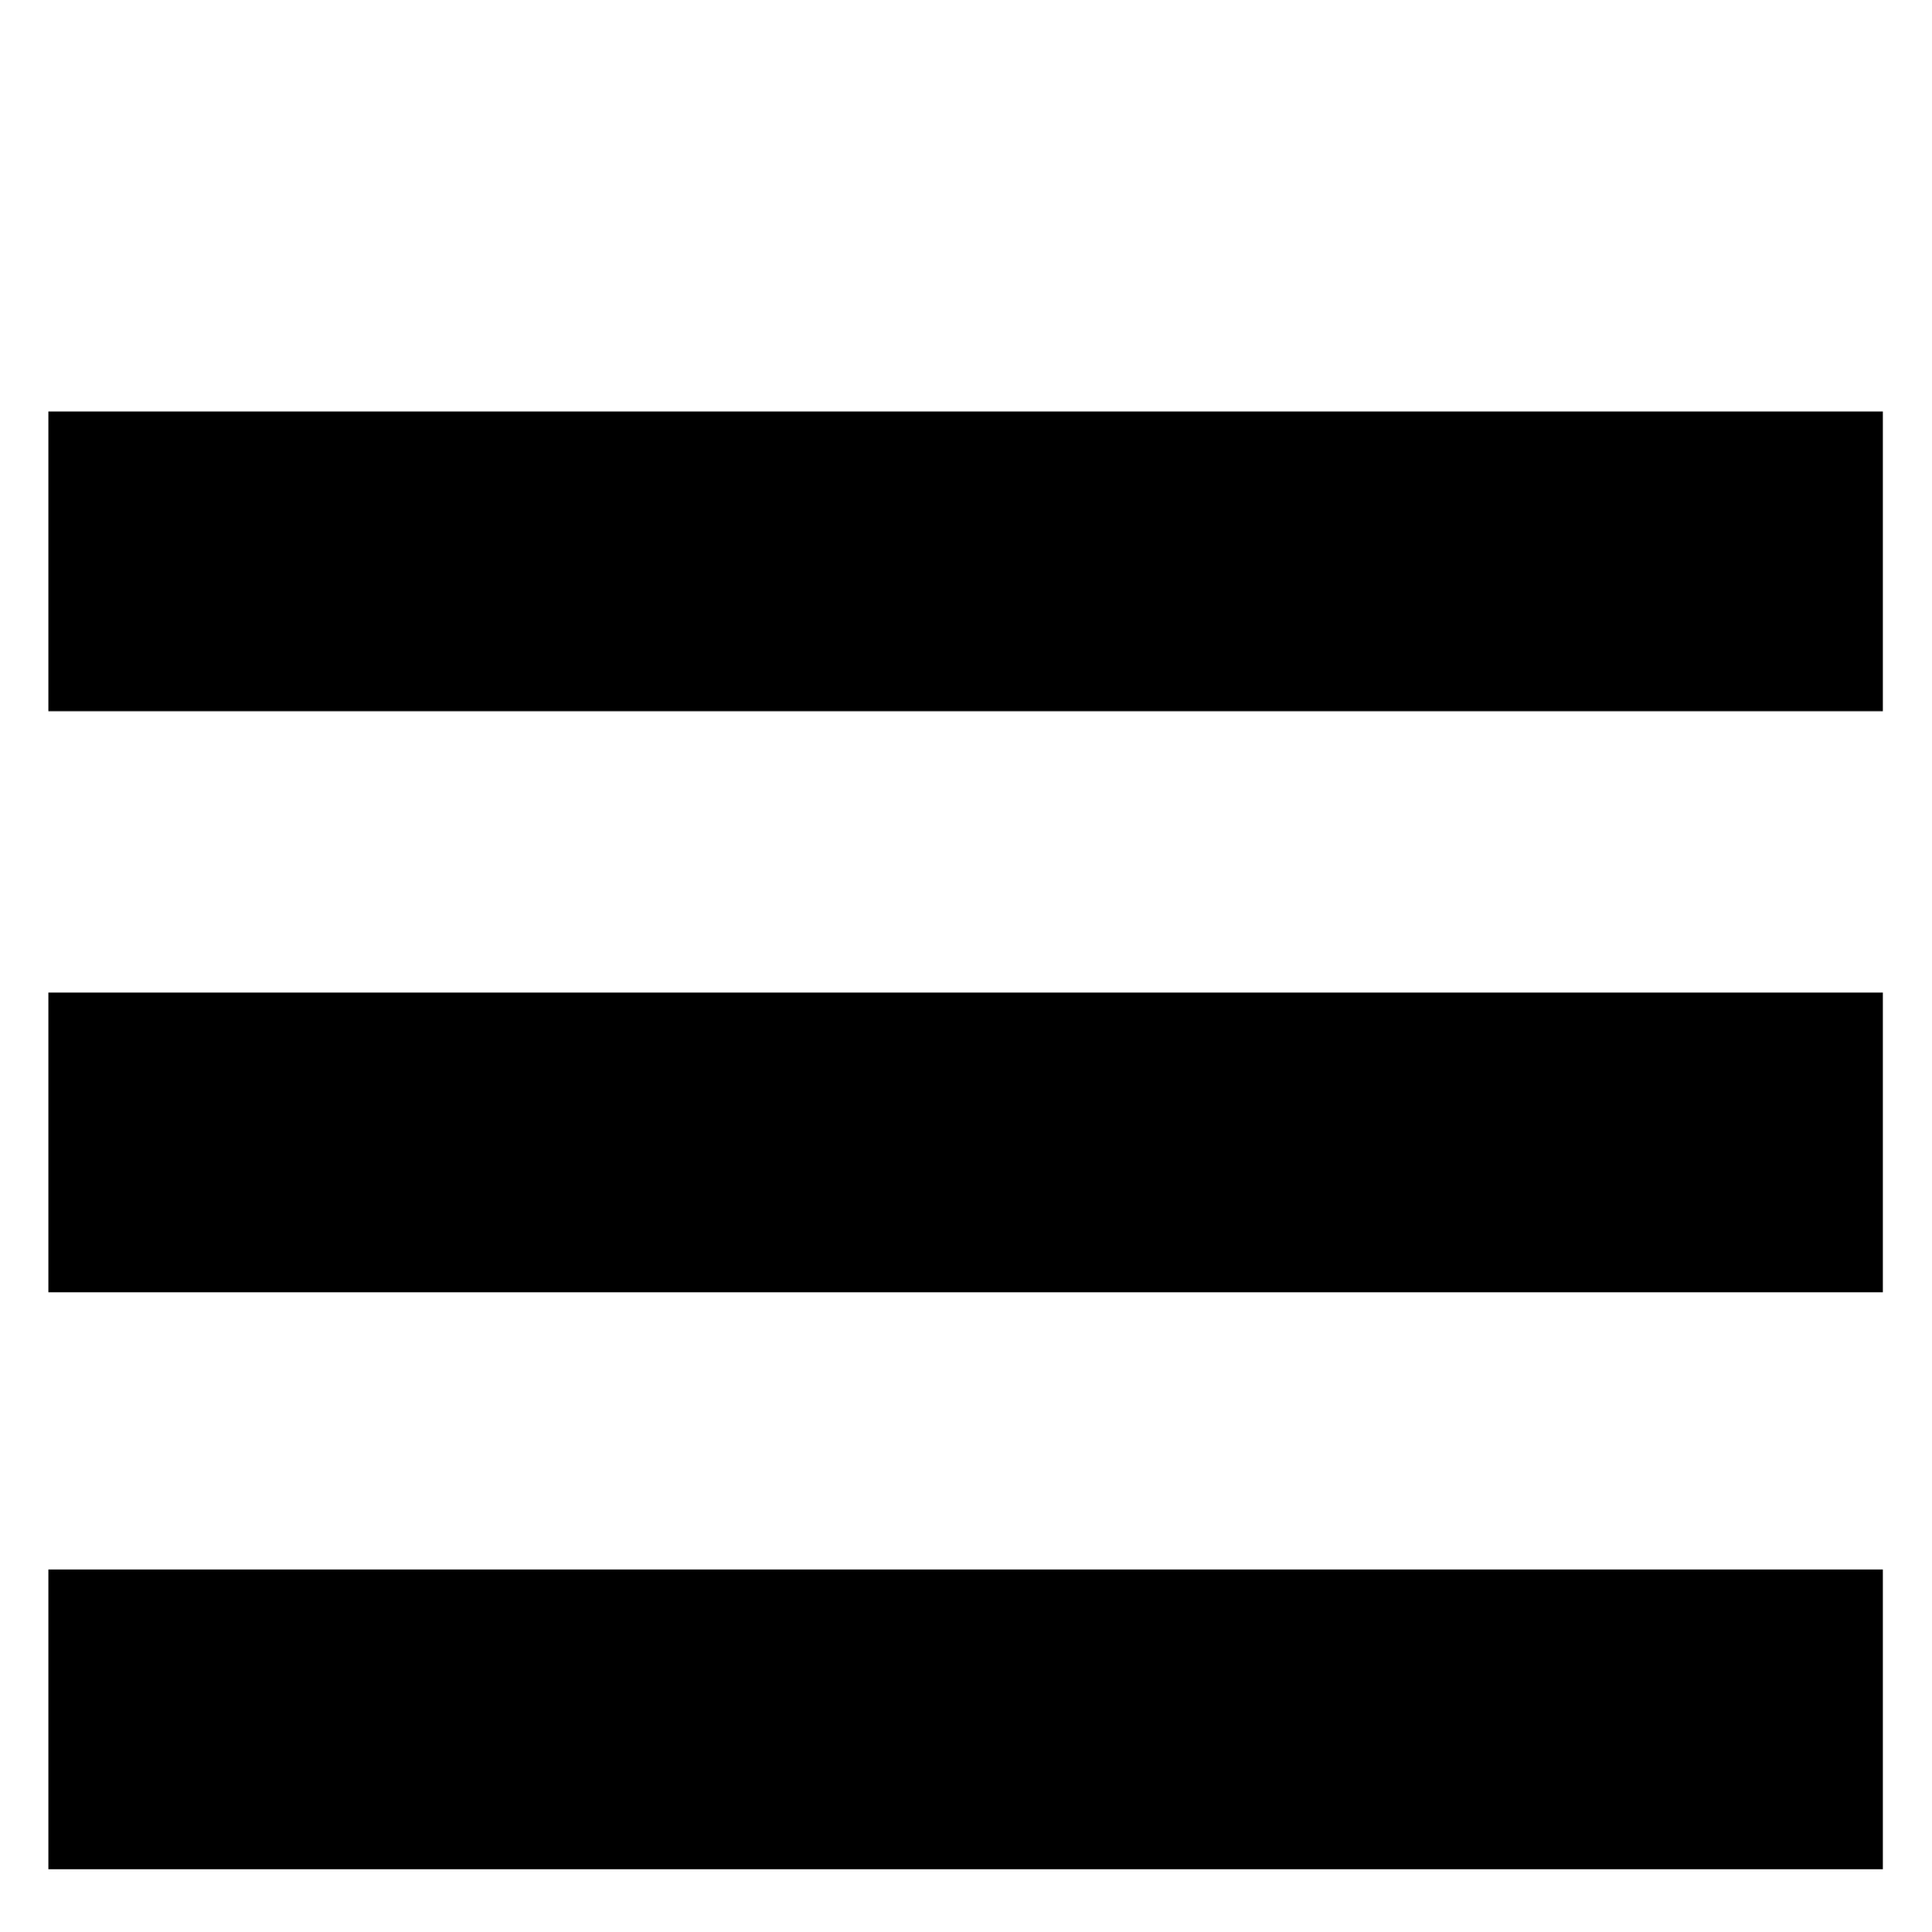
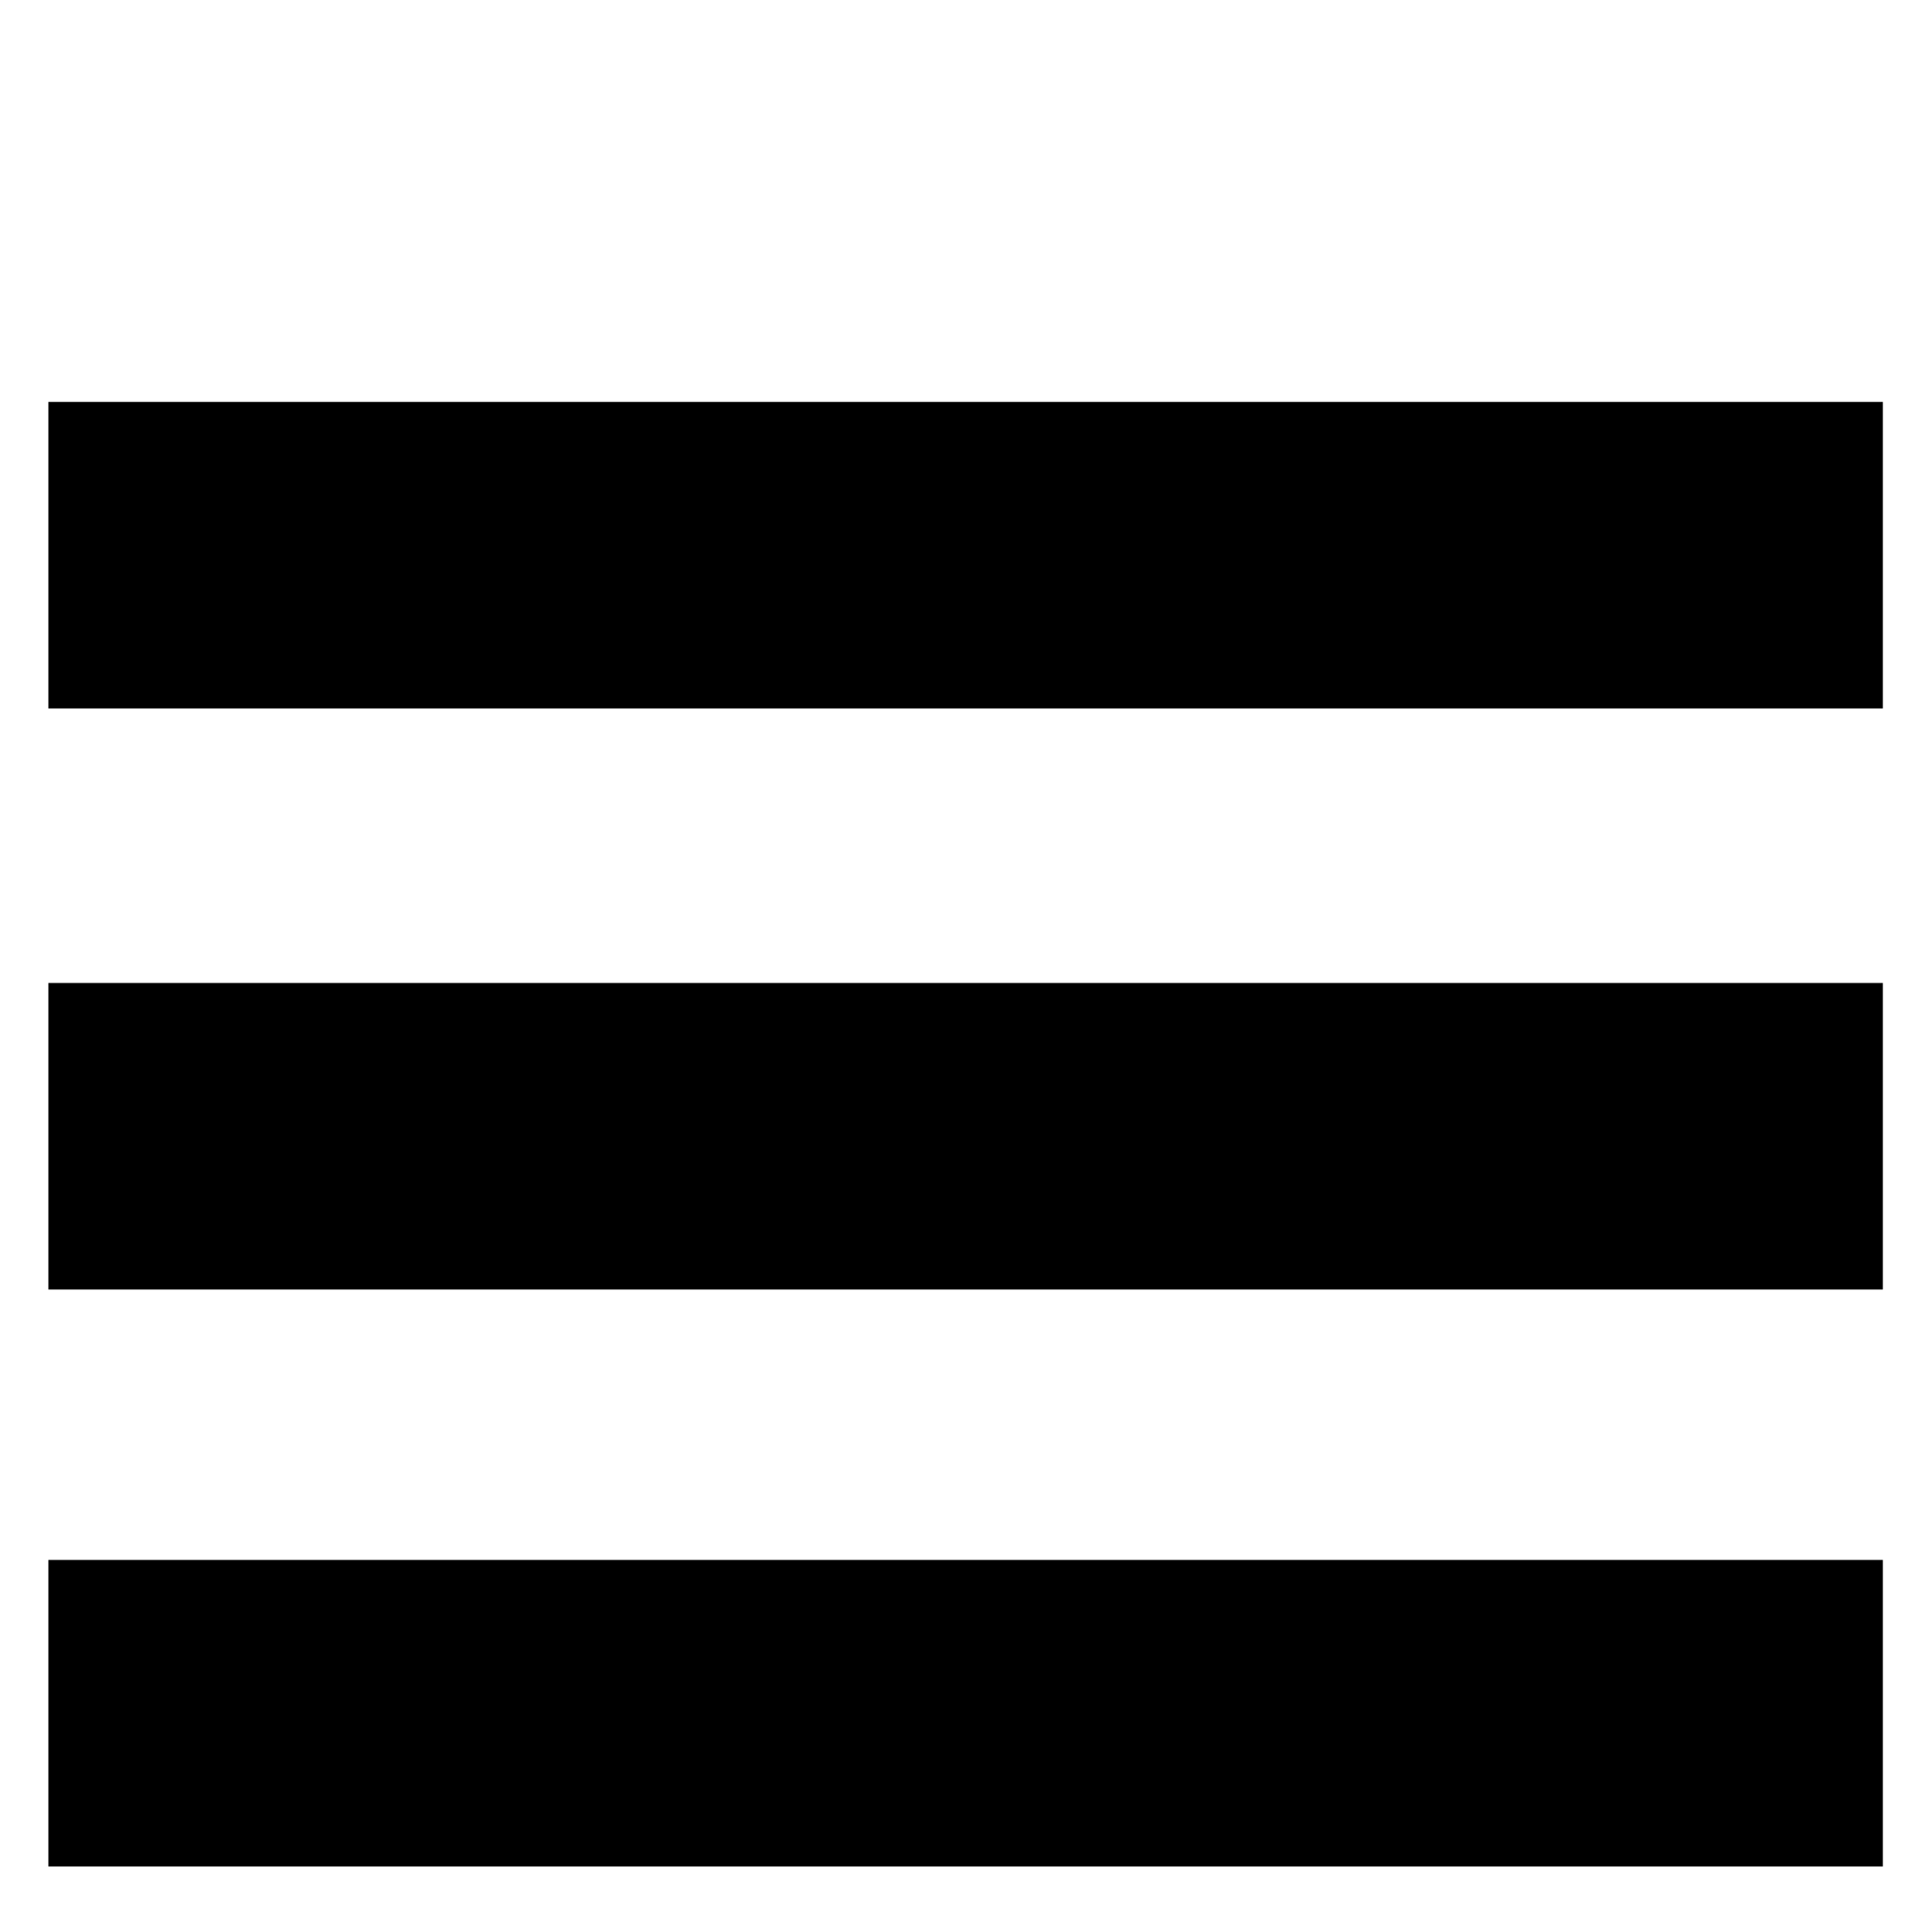
- <svg xmlns="http://www.w3.org/2000/svg" version="1.1" id="Layer_1" x="0px" y="0px" viewBox="0 0 283.5 283.5" style="enable-background:new 0 0 283.5 283.5;" xml:space="preserve">
+ <svg xmlns="http://www.w3.org/2000/svg" version="1.1" id="menu_icon" x="0px" y="0px" viewBox="0 0 283.5 283.5" style="enable-background:new 0 0 283.5 283.5;" xml:space="preserve">
  <style type="text/css">
- 	.st0{display:none;fill:none;stroke:#00D3A5;stroke-miterlimit:10;}
- 	.st1{display:none;}
- 	.st2{display:inline;fill:none;stroke:#000000;stroke-width:16;stroke-miterlimit:10;}
- 	.st3{fill:none;stroke:#000000;stroke-width:44;stroke-miterlimit:10;}
+ 	.st0{display:none;fill:none;stroke:#00D3A5;stroke-width:0.1;stroke-miterlimit:10;}
+ 	.st1{fill:none;stroke:#000000;stroke-width:45;stroke-miterlimit:10;}
</style>
-   <rect x="7.1" y="59.8" class="st0" width="269.3" height="215.4" />
-   <g class="st1">
-     <line class="st2" x1="7.1" y1="68.2" x2="276.4" y2="68.2" />
-     <line class="st2" x1="7.1" y1="167.8" x2="276.4" y2="167.8" />
-     <line class="st2" x1="7.1" y1="266.6" x2="276.4" y2="266.6" />
-   </g>
-   <g>
-     <line class="st3" x1="7.1" y1="82.4" x2="276.4" y2="82.4" />
-     <line class="st3" x1="7.1" y1="167.7" x2="276.4" y2="167.7" />
-     <line class="st3" x1="7.1" y1="252.4" x2="276.4" y2="252.4" />
+   <rect id="zone" x="7.1" y="58.8" class="st0" width="269.3" height="215.4" />
+   <g id="icon">
+     <line class="st1" x1="7.1" y1="81.5" x2="276.4" y2="81.5" />
+     <line class="st1" x1="7.1" y1="166.8" x2="276.4" y2="166.8" />
+     <line class="st1" x1="7.1" y1="251.5" x2="276.4" y2="251.5" />
  </g>
</svg>
